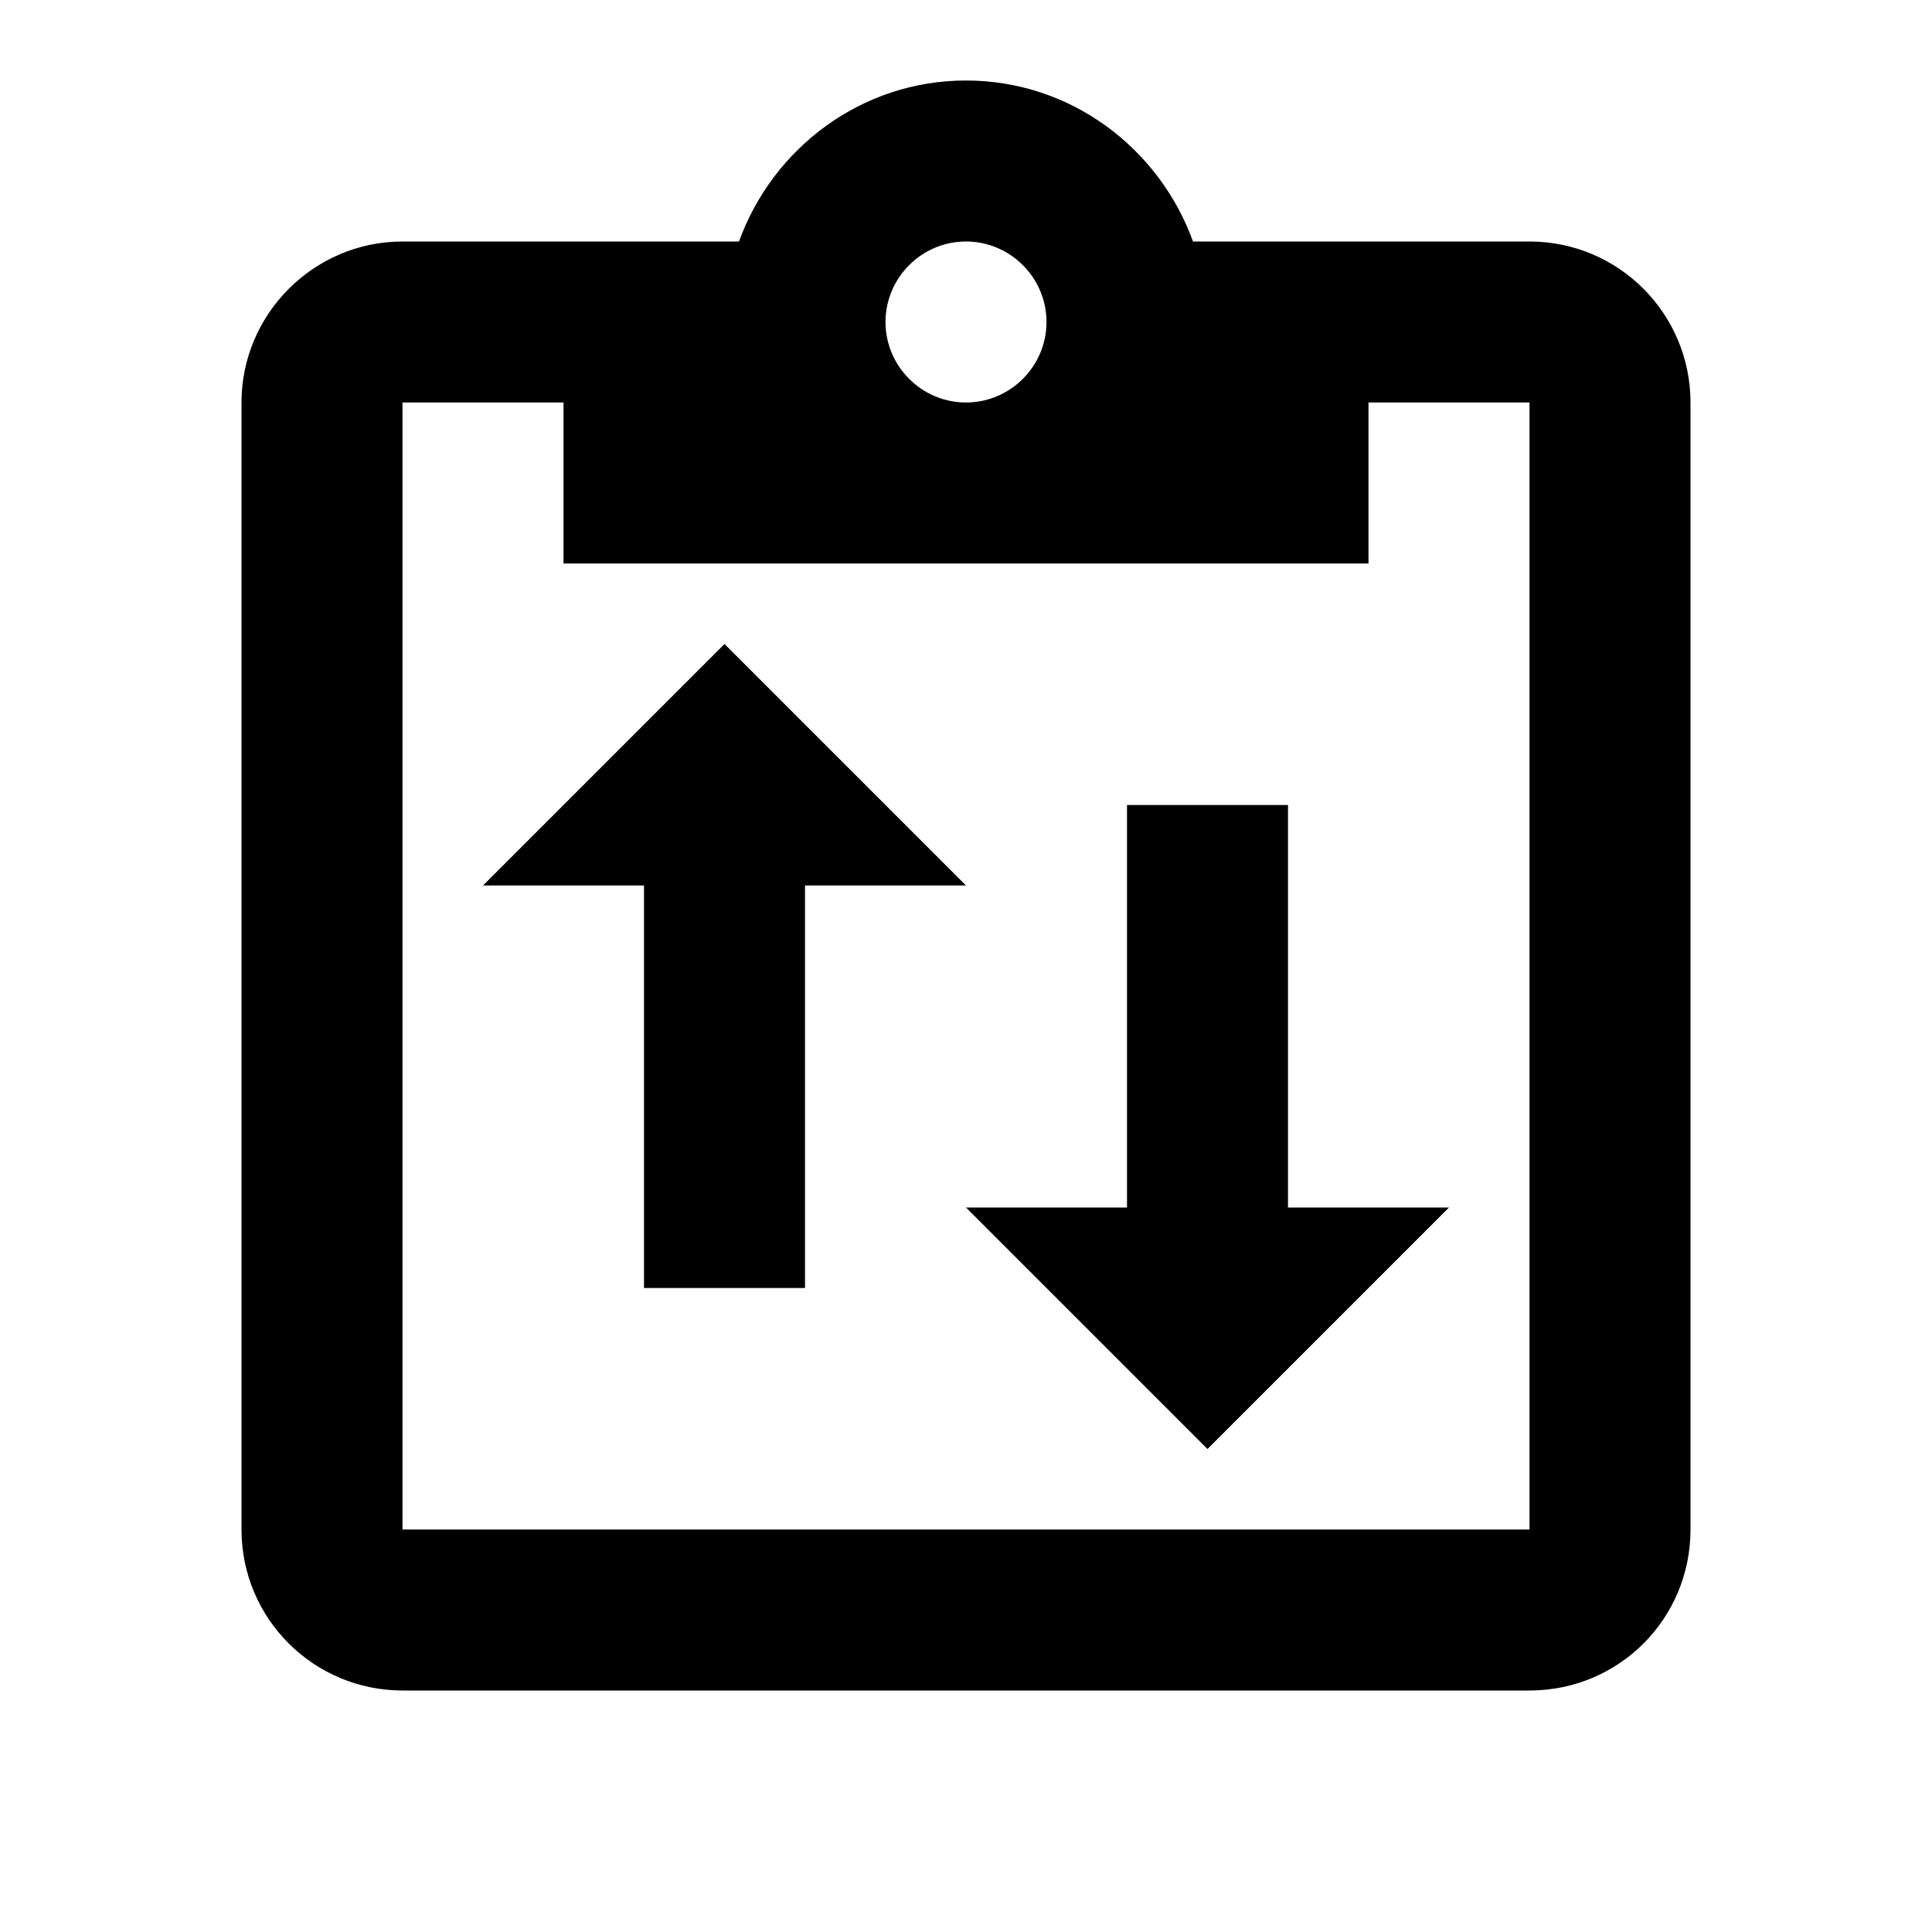
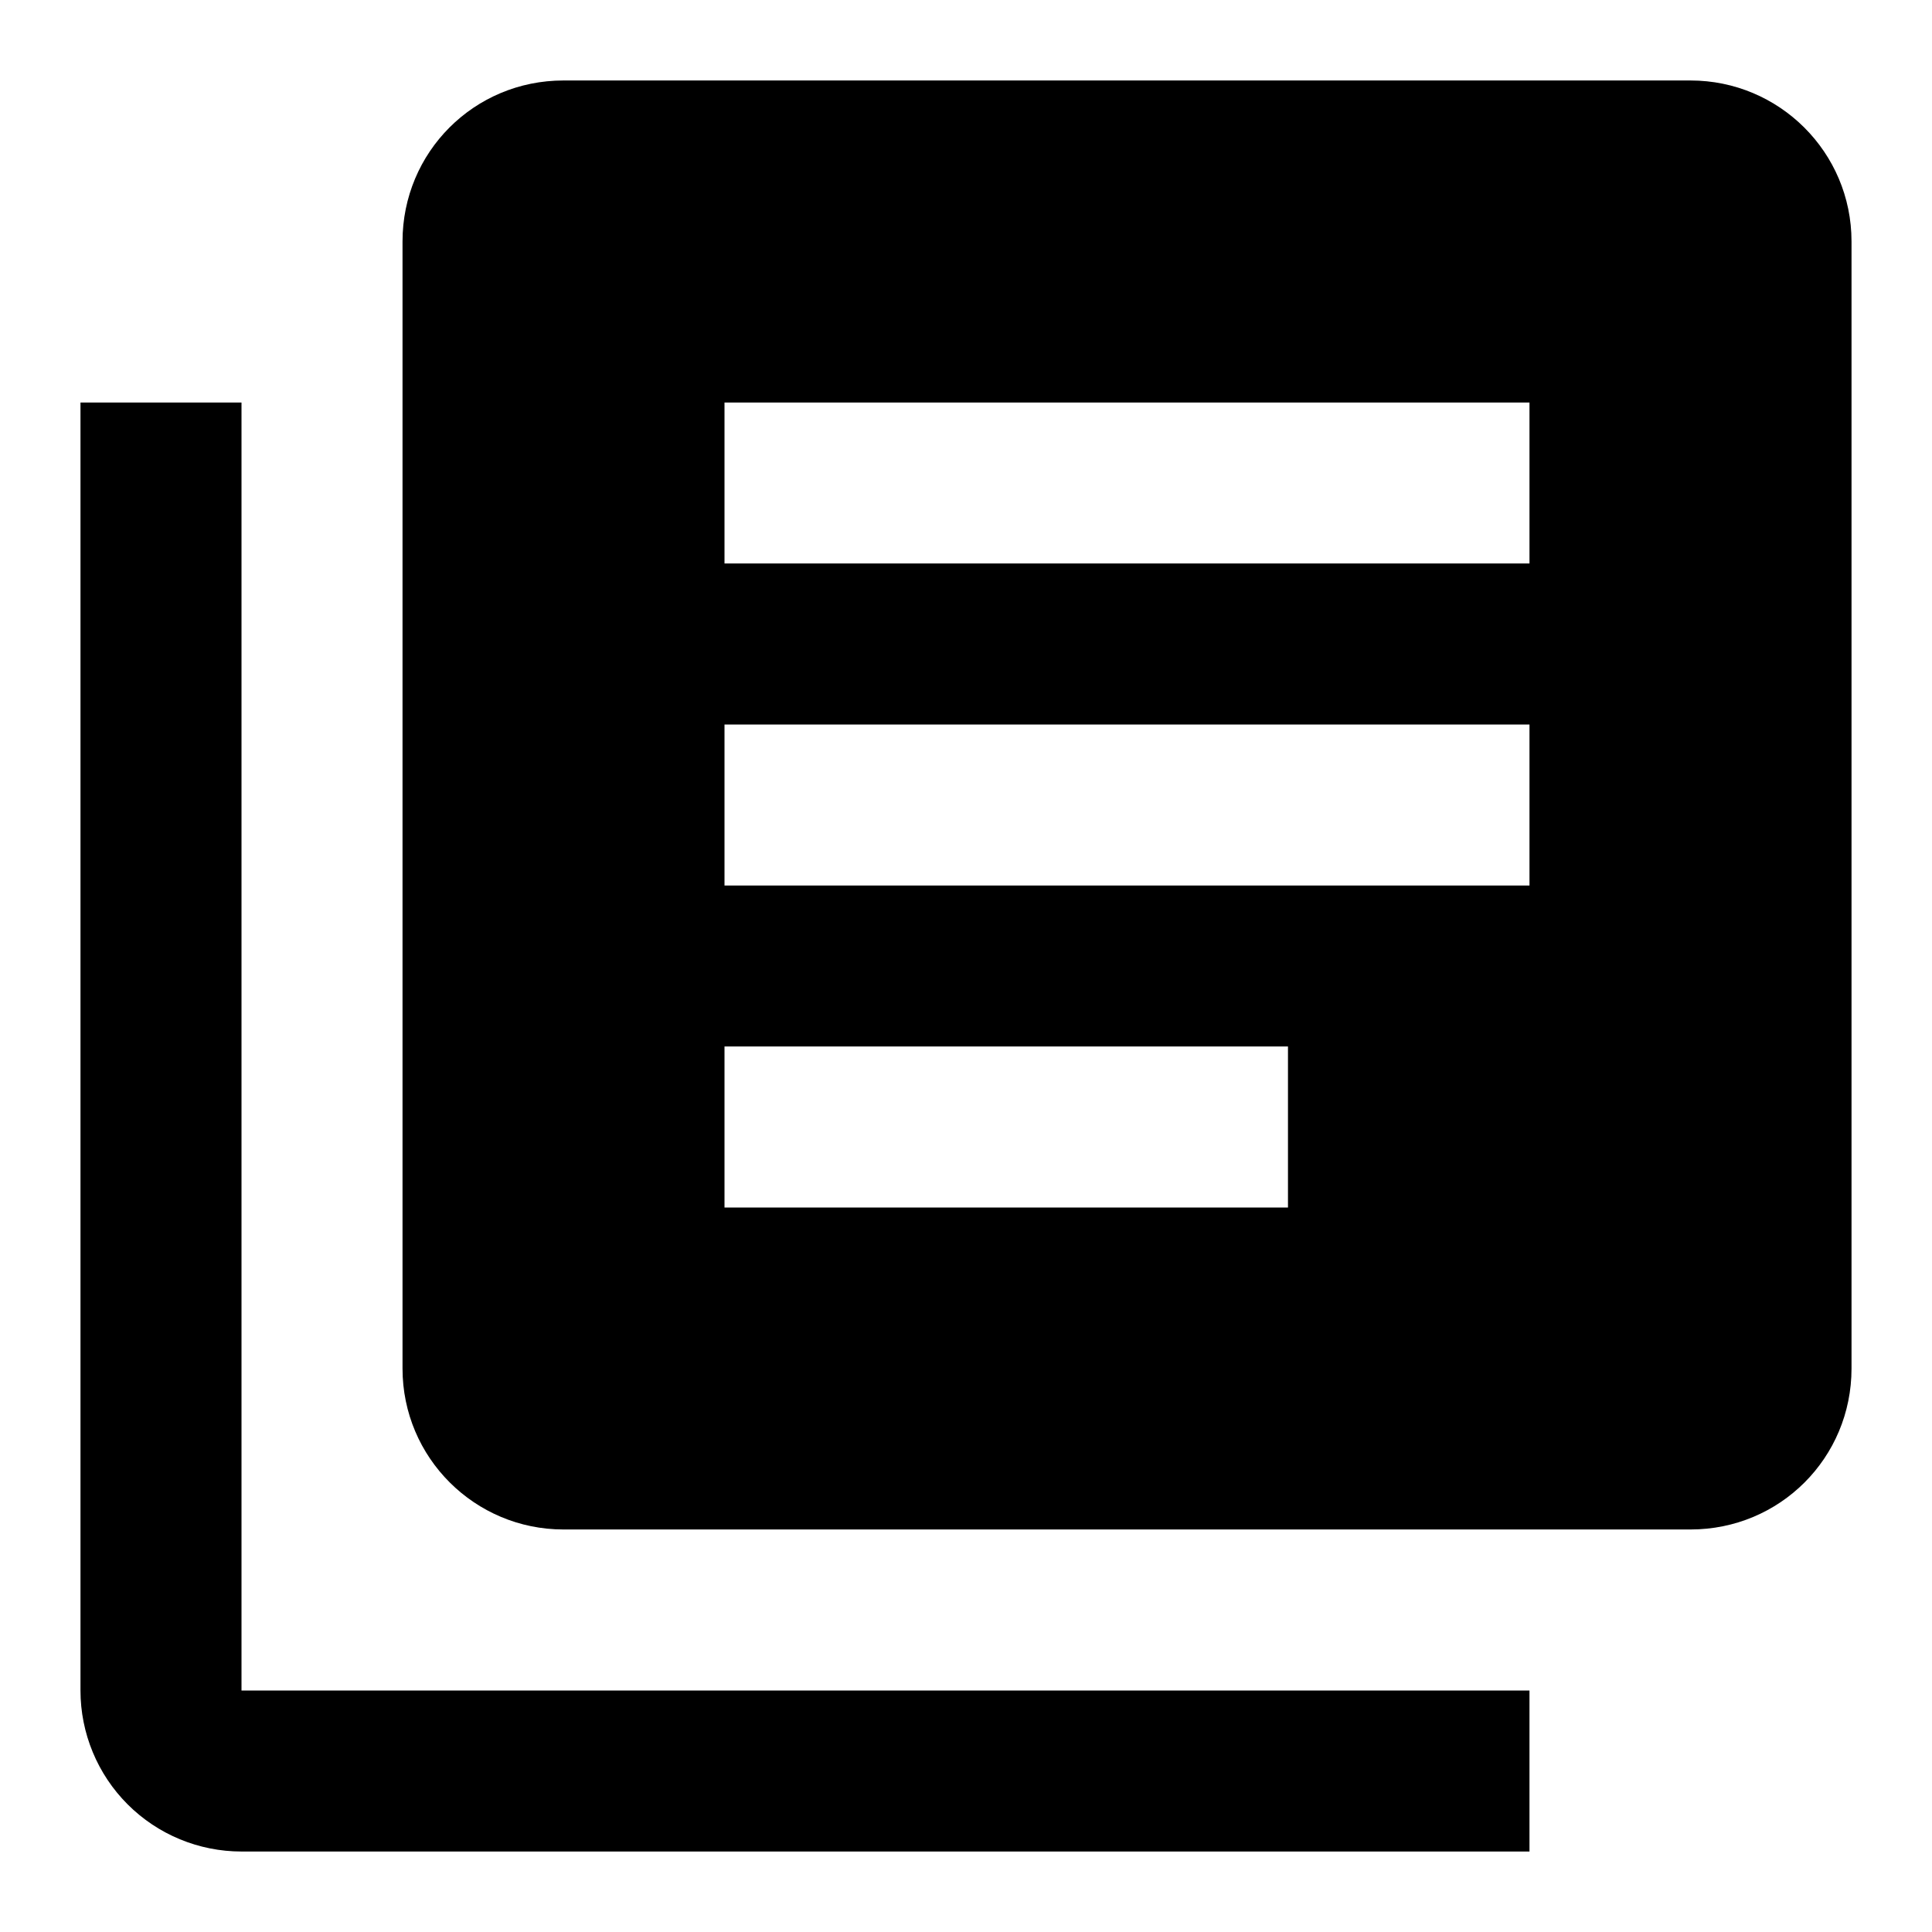
- <svg xmlns="http://www.w3.org/2000/svg" fill="currentColor" viewBox="0 0 24 24">
-   <path d="M19 3H14.82C14.4 1.84 13.3 1 12 1S9.6 1.84 9.18 3H5C3.9 3 3 3.9 3 5V19C3 20.11 3.9 21 5 21H19C20.11 21 21 20.11 21 19V5C21 3.9 20.11 3 19 3M12 3C12.55 3 13 3.45 13 4S12.55 5 12 5 11 4.55 11 4 11.45 3 12 3M7 7H17V5H19V19H5V5H7V7M10 16H8V11H6L9 8L12 11H10V16M14 10H16V15H18L15 18L12 15H14V10Z" />
+ <svg xmlns="http://www.w3.org/2000/svg" width="32" height="32" viewBox="0 0 32 32" fill="none">
+   <path d="M21.333 20H12V17.333H21.333M25.333 14.667H12V12H25.333M25.333 9.333H12V6.667H25.333M28 1.333H9.333C7.853 1.333 6.667 2.52 6.667 4V22.667C6.667 24.147 7.867 25.333 9.333 25.333H28C29.48 25.333 30.667 24.147 30.667 22.667V4C30.667 2.52 29.467 1.333 28 1.333ZM4 6.667V28H25.333V30.667H4C3.293 30.667 2.614 30.386 2.114 29.886C1.614 29.386 1.333 28.707 1.333 28V6.667H4Z" fill="currentColor" />
</svg>
